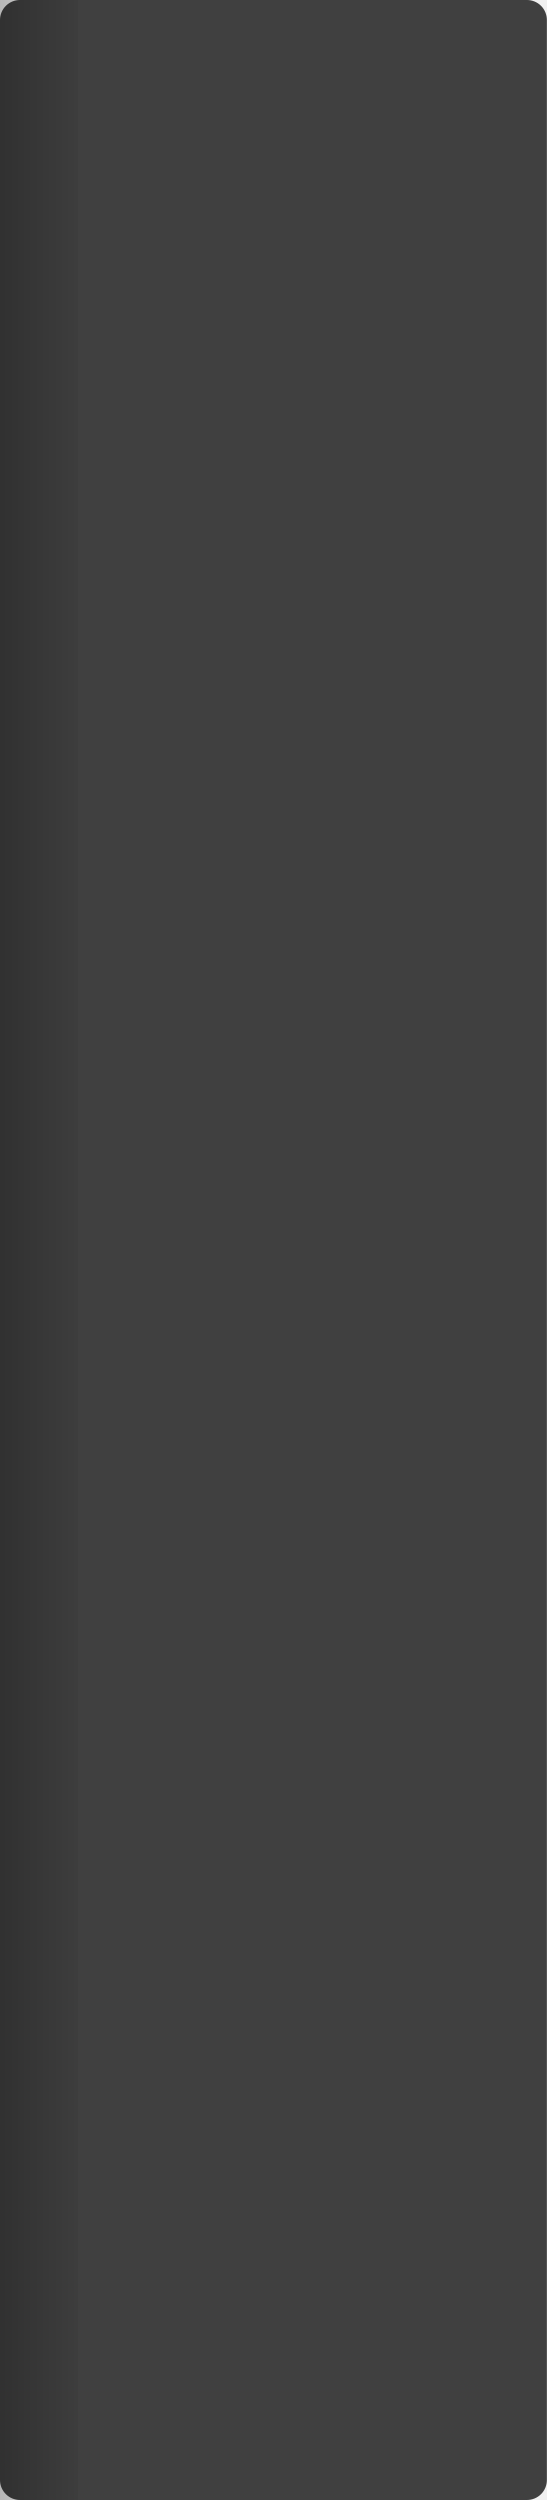
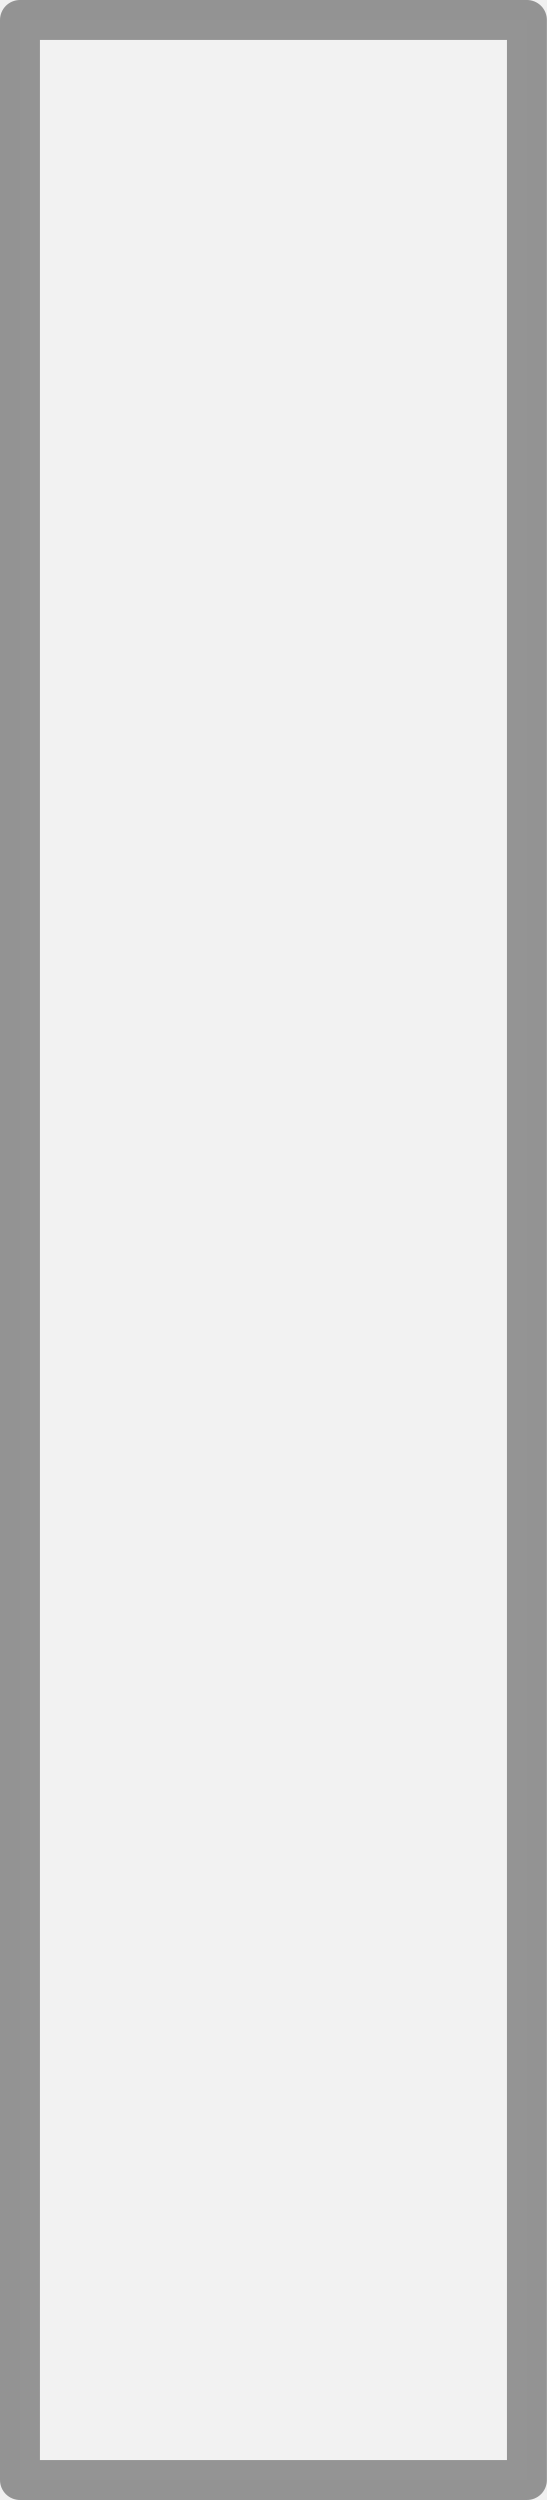
<svg xmlns="http://www.w3.org/2000/svg" xmlns:xlink="http://www.w3.org/1999/xlink" width="14" height="64" id="svg2" version="1.1">
  <defs id="defs4">
    <linearGradient id="linearGradient3843">
      <stop style="stop-color:#000000;stop-opacity:1;" offset="0" id="stop3846" />
      <stop style="stop-color:#000000;stop-opacity:0.181;" offset="1" id="stop3848" />
    </linearGradient>
    <linearGradient id="linearGradient3803">
      <stop style="stop-color:#121212;stop-opacity:1;" offset="0" id="stop3805" />
      <stop style="stop-color:#1e1e1e;stop-opacity:1;" offset="1" id="stop3807" />
    </linearGradient>
    <linearGradient id="linearGradient3770">
      <stop style="stop-color:#131313;stop-opacity:1;" offset="0" id="stop3772" />
      <stop style="stop-color:#2e2e2e;stop-opacity:1;" offset="1" id="stop3774" />
    </linearGradient>
    <linearGradient id="linearGradient3762">
      <stop style="stop-color:#0e0e0e;stop-opacity:1;" offset="0" id="stop3764" />
      <stop style="stop-color:#202020;stop-opacity:1;" offset="1" id="stop3766" />
    </linearGradient>
    <linearGradient id="linearGradient3761">
      <stop style="stop-color:#141414;stop-opacity:1;" offset="0" id="stop3763" />
      <stop style="stop-color:#191919;stop-opacity:1;" offset="1" id="stop3765" />
    </linearGradient>
    <linearGradient id="linearGradient3753">
      <stop style="stop-color:#111111;stop-opacity:1;" offset="0" id="stop3755" />
      <stop style="stop-color:#202020;stop-opacity:1;" offset="1" id="stop3757" />
    </linearGradient>
    <linearGradient xlink:href="#linearGradient3753" id="linearGradient3759" x1="1" y1="1020.362" x2="12" y2="1020.362" gradientUnits="userSpaceOnUse" gradientTransform="matrix(0.8085874,0,0,0.9696059,62.41061,32.71994)" />
    <linearGradient xlink:href="#linearGradient3761" id="linearGradient3767" x1="1" y1="1020.362" x2="12" y2="1020.362" gradientUnits="userSpaceOnUse" gradientTransform="matrix(0.8085874,0,0,0.9696059,62.41061,32.71994)" />
    <linearGradient xlink:href="#linearGradient3762" id="linearGradient3768" x1="5" y1="1020.362" x2="8" y2="1020.362" gradientUnits="userSpaceOnUse" gradientTransform="matrix(1.376869,0,0,0.9979409,-1.949652,2.101057)" />
    <linearGradient xlink:href="#linearGradient3762-5" id="linearGradient3768-2" x1="5" y1="1020.362" x2="8" y2="1020.362" gradientUnits="userSpaceOnUse" gradientTransform="matrix(1.376869,0,0,0.9979409,-1.949652,2.101057)" />
    <linearGradient id="linearGradient3762-5">
      <stop style="stop-color:#070707;stop-opacity:1;" offset="0" id="stop3764-8" />
      <stop style="stop-color:#3e3e3e;stop-opacity:1;" offset="1" id="stop3766-3" />
    </linearGradient>
    <linearGradient y2="1020.362" x2="8" y1="1020.362" x1="5" gradientTransform="matrix(1.376869,0,0,0.9979409,-1.949651,2.1009)" gradientUnits="userSpaceOnUse" id="linearGradient3793" xlink:href="#linearGradient3762-5" />
    <linearGradient y2="1020.362" x2="8" y1="1020.362" x1="5" gradientTransform="matrix(1.376869,0,0,0.9979409,-1.949651,2.1009)" gradientUnits="userSpaceOnUse" id="linearGradient3793-9" xlink:href="#linearGradient3762-5-0" />
    <linearGradient id="linearGradient3762-5-0">
      <stop style="stop-color:#0e0e0e;stop-opacity:1;" offset="0" id="stop3764-8-9" />
      <stop style="stop-color:#ffffff;stop-opacity:1;" offset="1" id="stop3766-3-0" />
    </linearGradient>
    <linearGradient y2="1020.362" x2="8" y1="1020.362" x1="5" gradientTransform="matrix(1.720856,0,0,0.9963003,-3.735563,3.774811)" gradientUnits="userSpaceOnUse" id="linearGradient3828" xlink:href="#linearGradient3762-5-0" />
    <linearGradient xlink:href="#linearGradient3762-5-0" id="linearGradient3016" gradientUnits="userSpaceOnUse" gradientTransform="matrix(1.720856,0,0,0.9963003,-3.735563,3.774811)" x1="5" y1="1020.362" x2="8" y2="1020.362" />
    <linearGradient xlink:href="#linearGradient3762-5" id="linearGradient3018" gradientUnits="userSpaceOnUse" gradientTransform="matrix(1.376869,0,0,0.9979409,-1.949651,2.1009)" x1="5" y1="1020.362" x2="8" y2="1020.362" />
    <linearGradient xlink:href="#linearGradient3762-5" id="linearGradient3017" gradientUnits="userSpaceOnUse" gradientTransform="matrix(1.376869,0,0,0.9979409,-92.13884,0.5361855)" x1="5" y1="1020.362" x2="8" y2="1020.362" />
    <linearGradient xlink:href="#linearGradient3762-5-0" id="linearGradient3020" gradientUnits="userSpaceOnUse" gradientTransform="matrix(1.720856,0,0,0.9963003,-35.03428,3.774811)" x1="5" y1="1020.362" x2="8" y2="1020.362" />
    <linearGradient xlink:href="#linearGradient3762-5-04" id="linearGradient3017-1" gradientUnits="userSpaceOnUse" gradientTransform="matrix(1.376869,0,0,0.9979409,-2.949652,2.100908)" x1="5" y1="1020.362" x2="8" y2="1020.362" />
    <linearGradient id="linearGradient3762-5-04">
      <stop style="stop-color:#070707;stop-opacity:1;" offset="0" id="stop3764-8-3" />
      <stop style="stop-color:#3e3e3e;stop-opacity:1;" offset="1" id="stop3766-3-7" />
    </linearGradient>
    <linearGradient y2="1020.362" x2="8" y1="1020.362" x1="5" gradientTransform="matrix(1.361479,0,0,1.1097,-48.51106,-115.3473)" gradientUnits="userSpaceOnUse" id="linearGradient3806" xlink:href="#linearGradient3762-5-04" />
    <linearGradient y2="1020.362" x2="8" y1="1020.362" x1="5" gradientTransform="matrix(1.376869,0,0,0.9979409,-53.33087,13.04822)" gradientUnits="userSpaceOnUse" id="linearGradient3806-7" xlink:href="#linearGradient3762-5-04-6" />
    <linearGradient id="linearGradient3762-5-04-6">
      <stop style="stop-color:#070707;stop-opacity:1;" offset="0" id="stop3764-8-3-4" />
      <stop style="stop-color:#3e3e3e;stop-opacity:1;" offset="1" id="stop3766-3-7-1" />
    </linearGradient>
    <linearGradient y2="1020.362" x2="8" y1="1020.362" x1="5" gradientTransform="matrix(1.376869,0,0,0.9979409,-2.949649,2.100912)" gradientUnits="userSpaceOnUse" id="linearGradient3842" xlink:href="#linearGradient3762-5-04-6" />
    <linearGradient xlink:href="#linearGradient3762-5-04-6" id="linearGradient3862" gradientUnits="userSpaceOnUse" gradientTransform="matrix(1.361479,0,0,1.1097,-2.849608,-111.9334)" x1="5" y1="1020.362" x2="8" y2="1020.362" />
    <linearGradient xlink:href="#linearGradient3762-5-04-6" id="linearGradient3865" gradientUnits="userSpaceOnUse" gradientTransform="matrix(1.361479,0,0,1.1097,-2.849608,-111.9333)" x1="5" y1="1020.362" x2="8" y2="1020.362" />
    <linearGradient y2="1020.362" x2="8" y1="1020.362" x1="5" gradientTransform="matrix(1.361479,0,0,1.1097,-48.51106,-115.3473)" gradientUnits="userSpaceOnUse" id="linearGradient3806-9" xlink:href="#linearGradient3762-5-04-3" />
    <linearGradient id="linearGradient3762-5-04-3">
      <stop style="stop-color:#070707;stop-opacity:1;" offset="0" id="stop3764-8-3-6" />
      <stop style="stop-color:#3e3e3e;stop-opacity:1;" offset="1" id="stop3766-3-7-7" />
    </linearGradient>
    <linearGradient y2="1020.362" x2="8" y1="1020.362" x1="5" gradientTransform="matrix(4.481419,0,0,1.097873,-22.12923,-99.86628)" gradientUnits="userSpaceOnUse" id="linearGradient3813" xlink:href="#linearGradient3762-5-04-3" />
    <linearGradient y2="1020.362" x2="8" y1="1020.362" x1="5" gradientTransform="matrix(4.481419,0,0,1.097873,-22.12923,-99.86628)" gradientUnits="userSpaceOnUse" id="linearGradient3813-6" xlink:href="#linearGradient3762-5-04-3-4" />
    <linearGradient id="linearGradient3762-5-04-3-4">
      <stop style="stop-color:#070707;stop-opacity:1;" offset="0" id="stop3764-8-3-6-3" />
      <stop style="stop-color:#242424;stop-opacity:1;" offset="1" id="stop3766-3-7-7-3" />
    </linearGradient>
    <linearGradient y2="1020.362" x2="8" y1="1020.362" x1="5" gradientTransform="matrix(4.481419,0,0,1.097873,-22.12923,-99.86635)" gradientUnits="userSpaceOnUse" id="linearGradient3849" xlink:href="#linearGradient3762-5-04-3-4" />
    <linearGradient xlink:href="#linearGradient3803" id="linearGradient3809" x1="1.208" y1="1020.362" x2="12.792" y2="1020.362" gradientUnits="userSpaceOnUse" />
    <linearGradient xlink:href="#linearGradient3803-9" id="linearGradient3809-4" x1="1.208" y1="1020.362" x2="12.792" y2="1020.362" gradientUnits="userSpaceOnUse" />
    <linearGradient id="linearGradient3803-9">
      <stop style="stop-color:#131313;stop-opacity:1;" offset="0" id="stop3805-2" />
      <stop style="stop-color:#2e2e2e;stop-opacity:1;" offset="1" id="stop3807-7" />
    </linearGradient>
    <linearGradient y2="1020.362" x2="8" y1="1020.362" x1="5" gradientTransform="matrix(4.481419,0,0,1.097873,-22.12923,-99.86635)" gradientUnits="userSpaceOnUse" id="linearGradient3849-6" xlink:href="#linearGradient3762-5-04-3-4-8" />
    <linearGradient id="linearGradient3762-5-04-3-4-8">
      <stop style="stop-color:#000000;stop-opacity:1;" offset="0" id="stop3764-8-3-6-3-6" />
      <stop style="stop-color:#000000;stop-opacity:0;" offset="1" id="stop3766-3-7-7-3-9" />
    </linearGradient>
    <linearGradient y2="1020.414" x2="7.707" y1="1020.414" x1="5.398" gradientTransform="matrix(3.605867,0,0,1.064742,-16.43814,-66.11017)" gradientUnits="userSpaceOnUse" id="linearGradient3832" xlink:href="#linearGradient3762-5-04-3-4-8" />
    <linearGradient xlink:href="#linearGradient3841" id="linearGradient3793-94" gradientUnits="userSpaceOnUse" x1="9.719" y1="10.651" x2="4.289" y2="5.421" />
    <linearGradient id="linearGradient3841">
      <stop style="stop-color:#343434;stop-opacity:1;" offset="0" id="stop3843" />
      <stop style="stop-color:#4e4e4e;stop-opacity:1;" offset="1" id="stop3845" />
    </linearGradient>
    <linearGradient xlink:href="#linearGradient3833" id="linearGradient3795" gradientUnits="userSpaceOnUse" x1="3.728" y1="4.767" x2="10.39" y2="11.173" />
    <linearGradient id="linearGradient3833">
      <stop style="stop-color:#3c3c3c;stop-opacity:1;" offset="0" id="stop3835" />
      <stop style="stop-color:#101010;stop-opacity:1;" offset="1" id="stop3837" />
    </linearGradient>
    <linearGradient xlink:href="#linearGradient3899" id="linearGradient3797" gradientUnits="userSpaceOnUse" x1="2.599" y1="3.44" x2="8.566" y2="9.966" />
    <linearGradient id="linearGradient3899">
      <stop style="stop-color:#ffffff;stop-opacity:1;" offset="0" id="stop3901" />
      <stop style="stop-color:#000000;stop-opacity:0.263;" offset="1" id="stop3903" />
    </linearGradient>
    <linearGradient y2="9.966" x2="8.566" y1="3.44" x1="2.599" gradientUnits="userSpaceOnUse" id="linearGradient3890" xlink:href="#linearGradient3899" />
    <linearGradient xlink:href="#linearGradient3803" id="linearGradient3933" gradientUnits="userSpaceOnUse" x1="1.208" y1="1020.362" x2="12.792" y2="1020.362" />
    <linearGradient xlink:href="#linearGradient3762-5-04-3-4" id="linearGradient3935" gradientUnits="userSpaceOnUse" gradientTransform="matrix(4.481419,0,0,1.097873,-22.12923,-99.86635)" x1="5" y1="1020.362" x2="8" y2="1020.362" />
    <linearGradient xlink:href="#linearGradient3762-5-04-3-4-8" id="linearGradient3937" gradientUnits="userSpaceOnUse" gradientTransform="matrix(3.605867,0,0,1.064742,-16.43814,-66.11017)" x1="5.398" y1="1020.414" x2="7.707" y2="1020.414" />
    <linearGradient xlink:href="#linearGradient3762-5-04-3-4-8" id="linearGradient3834" gradientUnits="userSpaceOnUse" gradientTransform="matrix(3.739948,0,0,1.071895,-63.84394,-71.30481)" x1="5.398" y1="1020.414" x2="7.707" y2="1020.414" />
-     <linearGradient xlink:href="#linearGradient3843" id="linearGradient3850" x1="0" y1="1020.362" x2="2" y2="1020.362" gradientUnits="userSpaceOnUse" />
+     <linearGradient xlink:href="#linearGradient3843" id="linearGradient3850" x1="0" y1="1020.362" x2="2" y2="1020.362" gradientUnits="userSpaceOnUse" gradientTransform="translate(-29.87654,2.716049)" />
  </defs>
  <g id="layer1" transform="translate(0,-988.3622)">
-     <rect style="fill:#404040;fill-opacity:1;stroke:#404040;stroke-width:1.022;stroke-linecap:butt;stroke-linejoin:round;stroke-miterlimit:4;stroke-opacity:1;stroke-dasharray:none;stroke-dashoffset:0" id="rect3753-8-7-4-3-7" width="12.978" height="62.978" x="0.511" y="988.873" rx="0" ry="0" />
-     <rect style="opacity:0.24;fill:url(#linearGradient3850);fill-opacity:1;fill-rule:nonzero;stroke:none" id="rect3841" width="2" height="64" x="0" y="988.362" />
+     <rect style="fill:#ffffff;fill-opacity:0.14;stroke:#565656;stroke-width:1.022;stroke-linecap:butt;stroke-linejoin:round;stroke-miterlimit:4;stroke-dasharray:none;stroke-dashoffset:0;stroke-opacity:0.6" id="rect3753-8-7-4-3-7" width="12.978" height="62.978" x="0.511" y="988.873" rx="0" ry="0" />
+     <rect style="opacity:0.24;fill:url(#linearGradient3850);fill-opacity:1;fill-rule:nonzero;stroke:none" id="rect3841" width="2" height="64" x="-29.877" y="991.078" />
  </g>
</svg>
